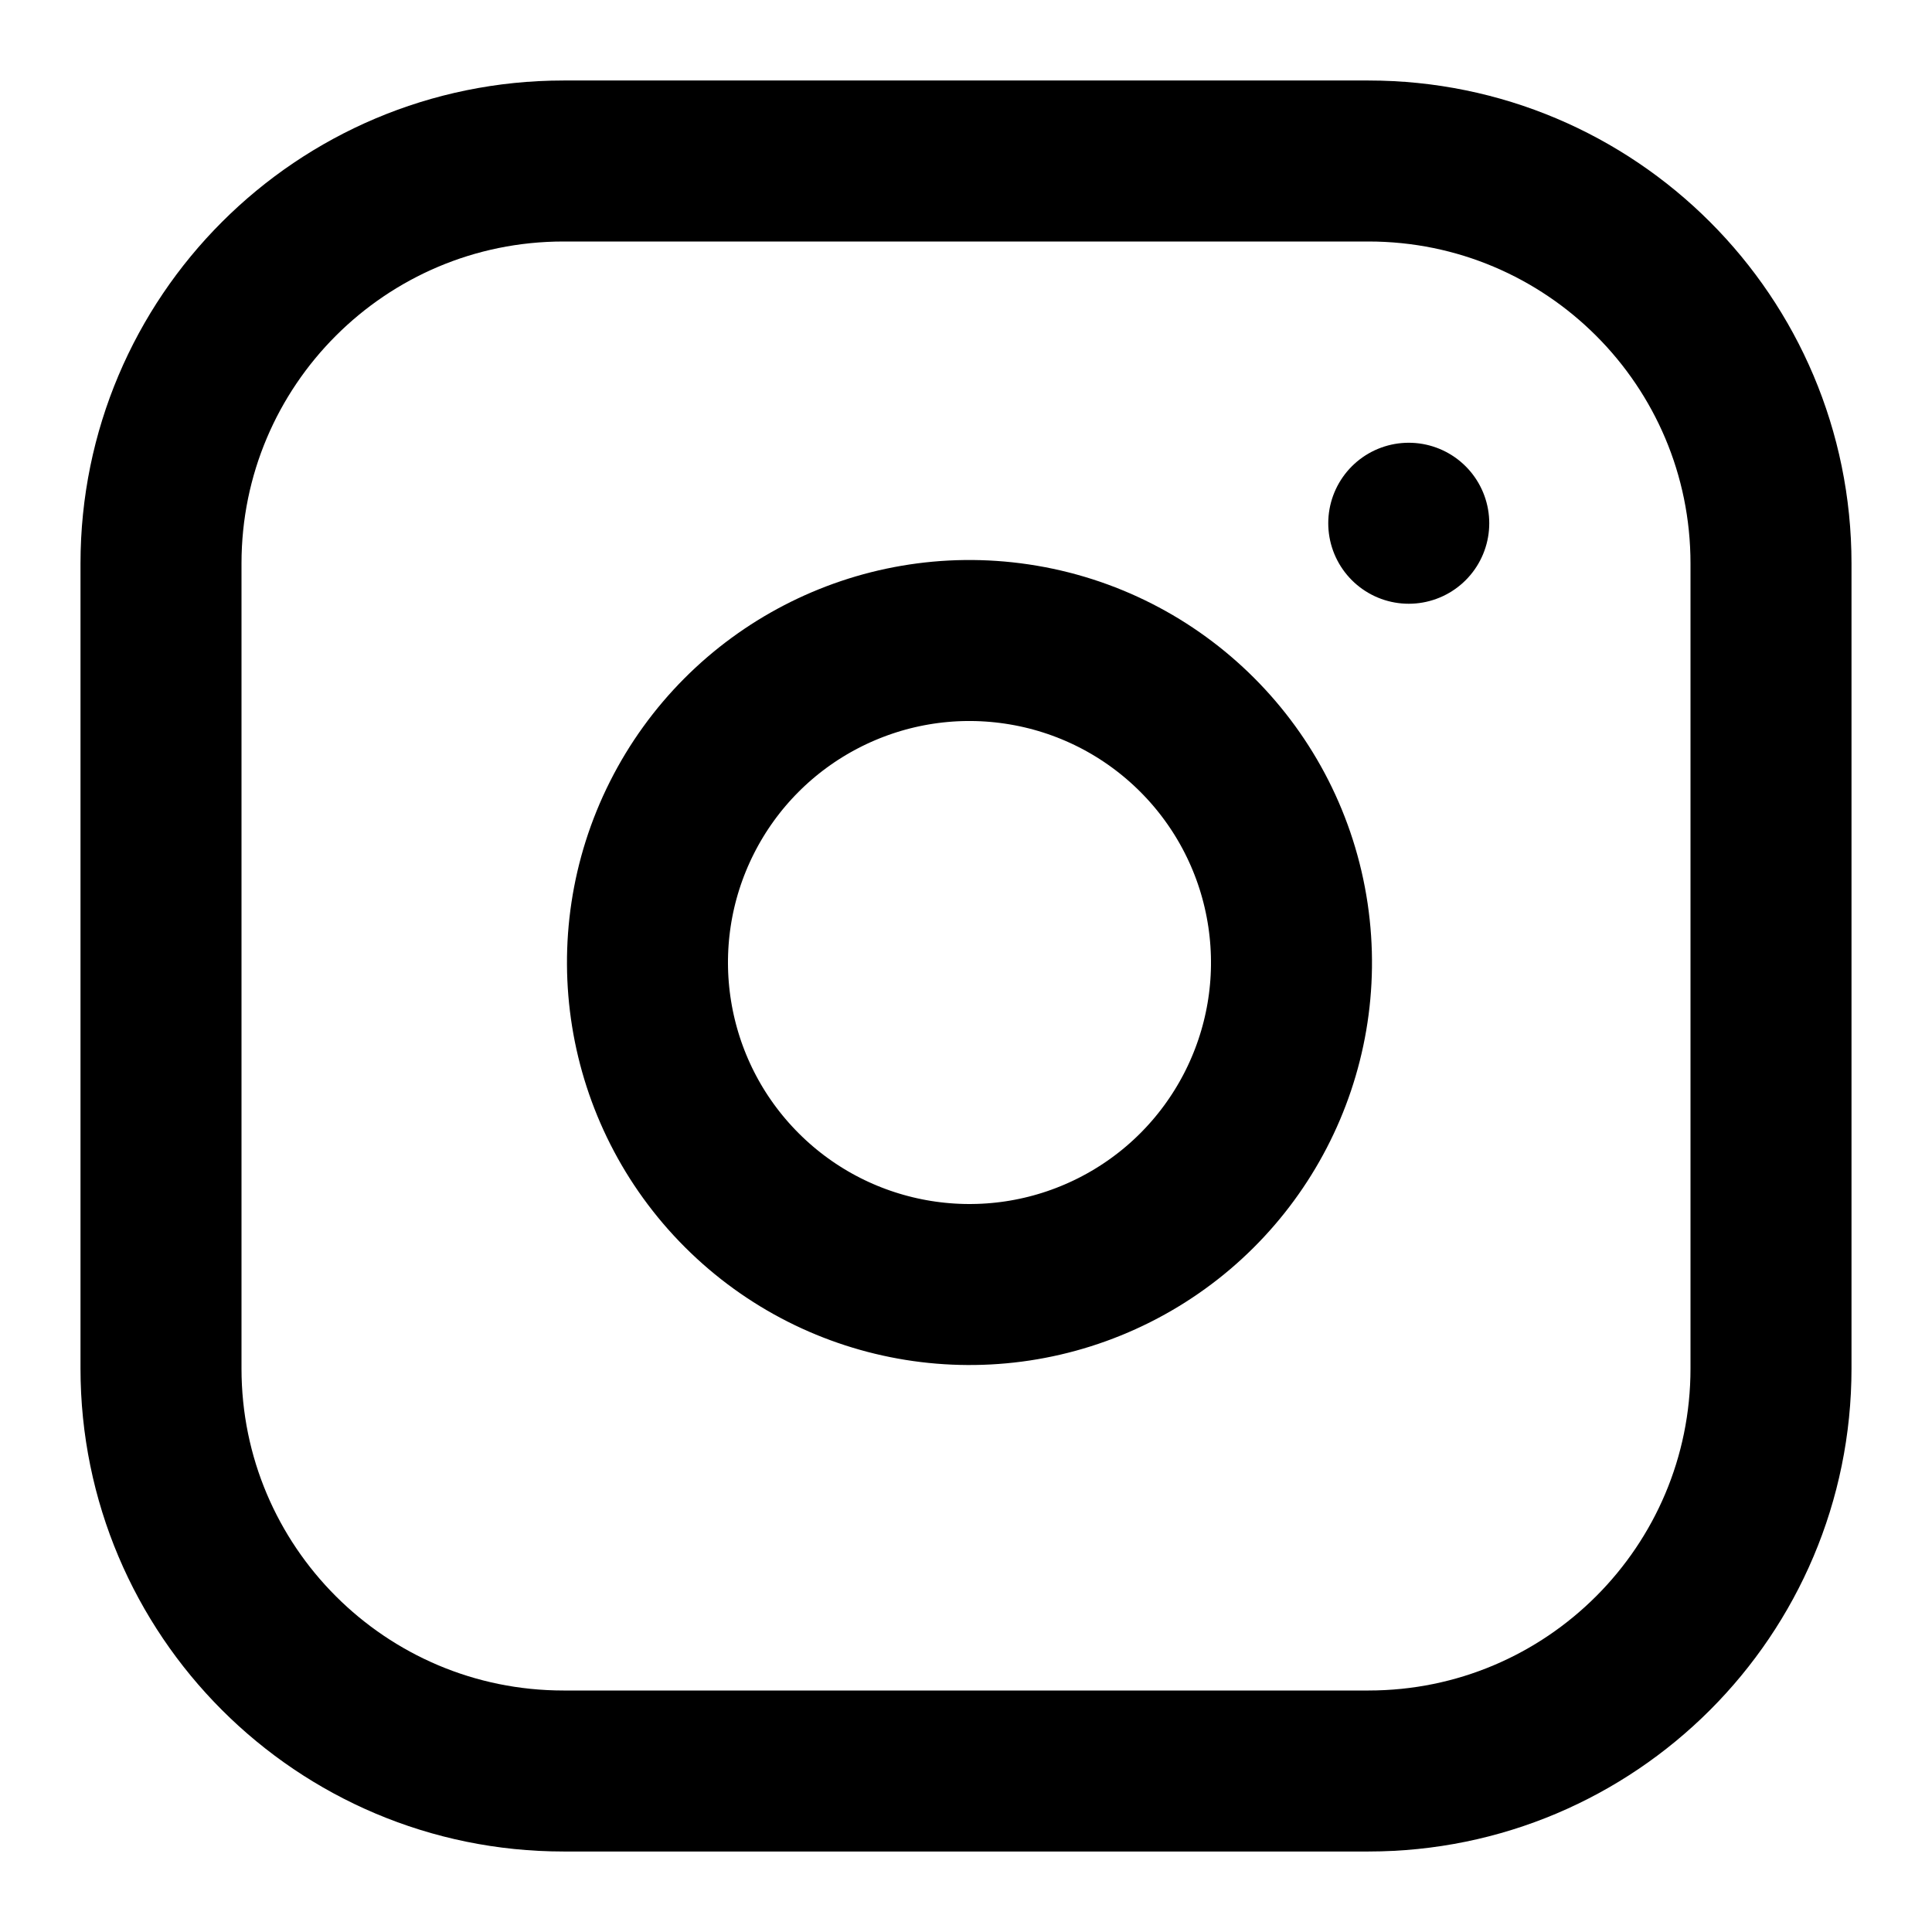
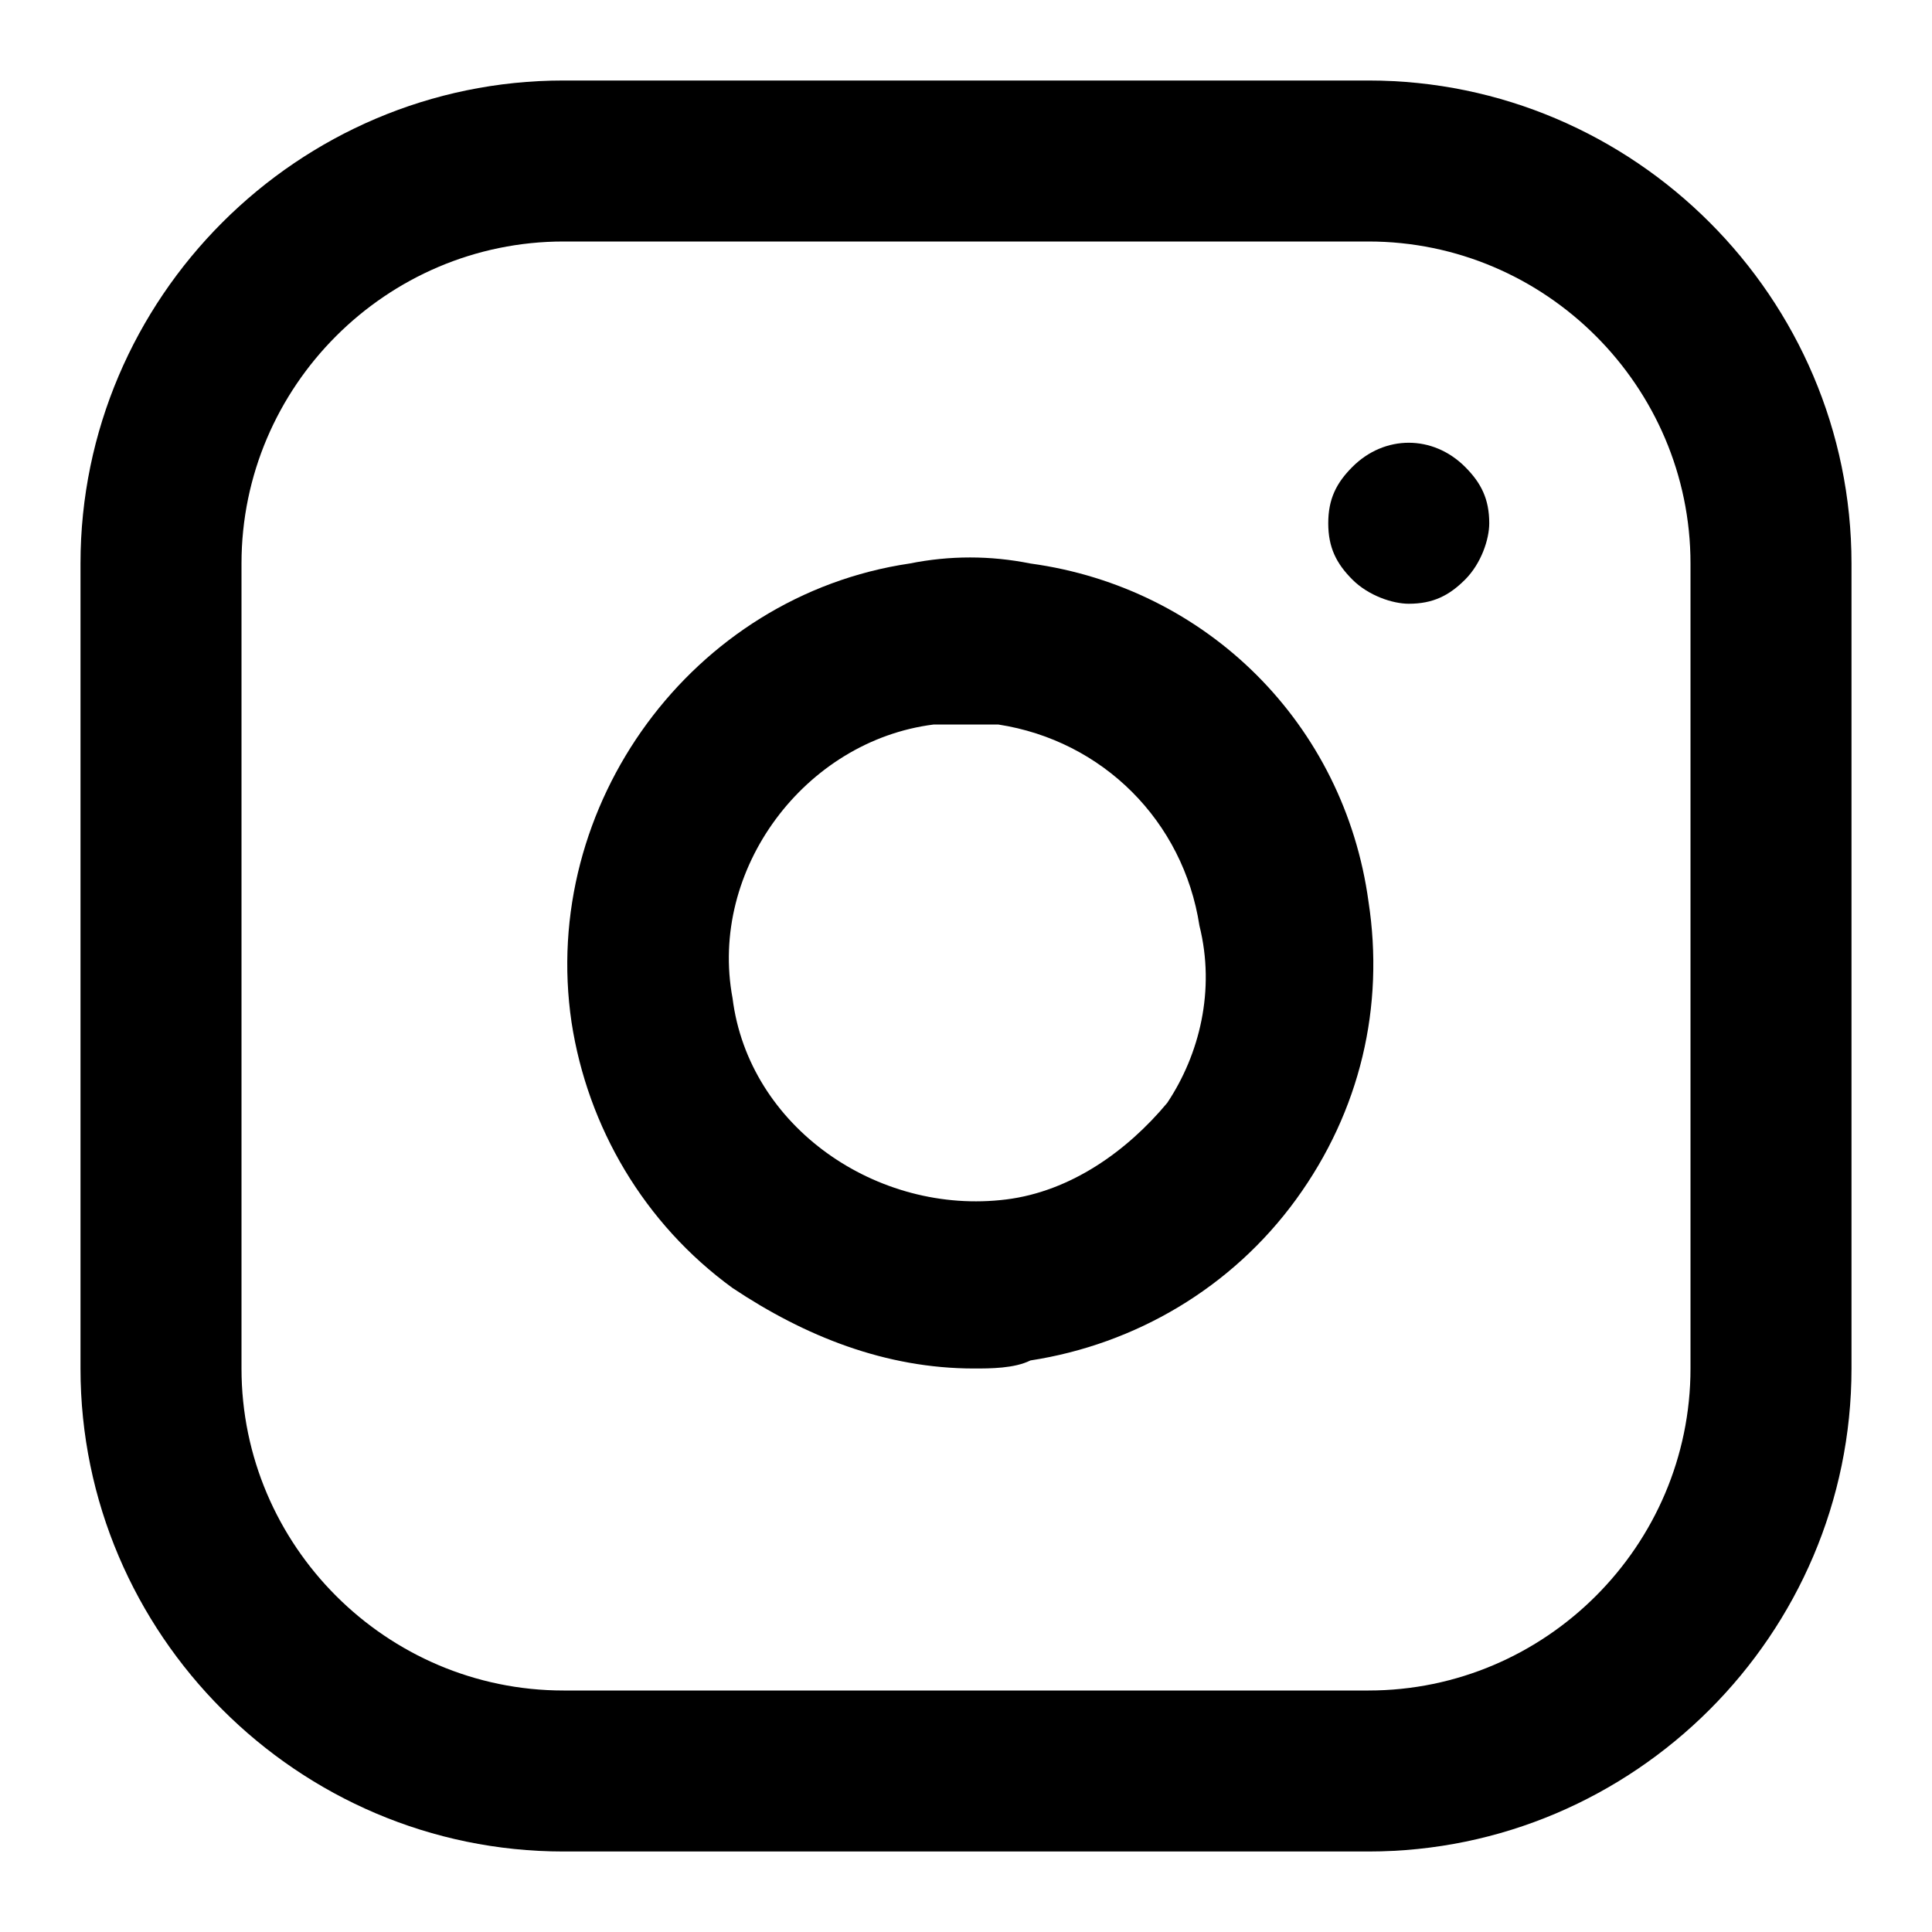
- <svg xmlns="http://www.w3.org/2000/svg" width="24" height="24" viewBox="0 0 24 24" fill="none" stroke="currentColor" stroke-width="2" stroke-linecap="round" stroke-linejoin="round" class="feather feather-instagram">
-   <rect x="2" y="2" width="20" height="20" rx="5" ry="5" />
-   <path d="M16 11.37A4 4 0 1 1 12.63 8 4 4 0 0 1 16 11.37z" />
-   <line x1="17.5" y1="6.5" x2="17.5" y2="6.5" />
+ <svg xmlns="http://www.w3.org/2000/svg" version="1.1" width="24" height="24" viewBox="0 0 24 24">
+   <path d="M17 1h-10c-3.3 0-6 2.7-6 6v10c0 3.3 2.7 6 6 6h10c3.3 0 6-2.7 6-6v-10c0-3.3-2.7-6-6-6zM21 17c0 2.2-1.8 4-4 4h-10c-2.2 0-4-1.8-4-4v-10c0-2.2 1.8-4 4-4h10c2.2 0 4 1.8 4 4v10z" />
+   <path d="M12.8 7c-0.5-0.1-1-0.1-1.5 0-2.7 0.4-4.6 3-4.2 5.7 0.2 1.3 0.9 2.5 2 3.3 0.9 0.6 1.9 1 3 1 0.2 0 0.5 0 0.7-0.1 1.3-0.2 2.5-0.9 3.3-2s1.1-2.4 0.9-3.7c-0.3-2.2-2-3.9-4.2-4.2zM14.5 13.7c-0.5 0.6-1.2 1.1-2 1.2-1.6 0.2-3.2-0.9-3.4-2.5-0.3-1.6 0.9-3.2 2.5-3.4 0.1 0 0.3 0 0.4 0s0.3 0 0.4 0c1.3 0.2 2.3 1.2 2.5 2.5 0.2 0.8 0 1.6-0.4 2.2z" />
+   <path d="M16.8 5.8c-0.2 0.2-0.3 0.4-0.3 0.7s0.1 0.5 0.3 0.7c0.2 0.2 0.5 0.3 0.7 0.3 0.3 0 0.5-0.1 0.7-0.3s0.3-0.5 0.3-0.7c0-0.3-0.1-0.5-0.3-0.7-0.4-0.4-1-0.4-1.4 0z" />
</svg>
